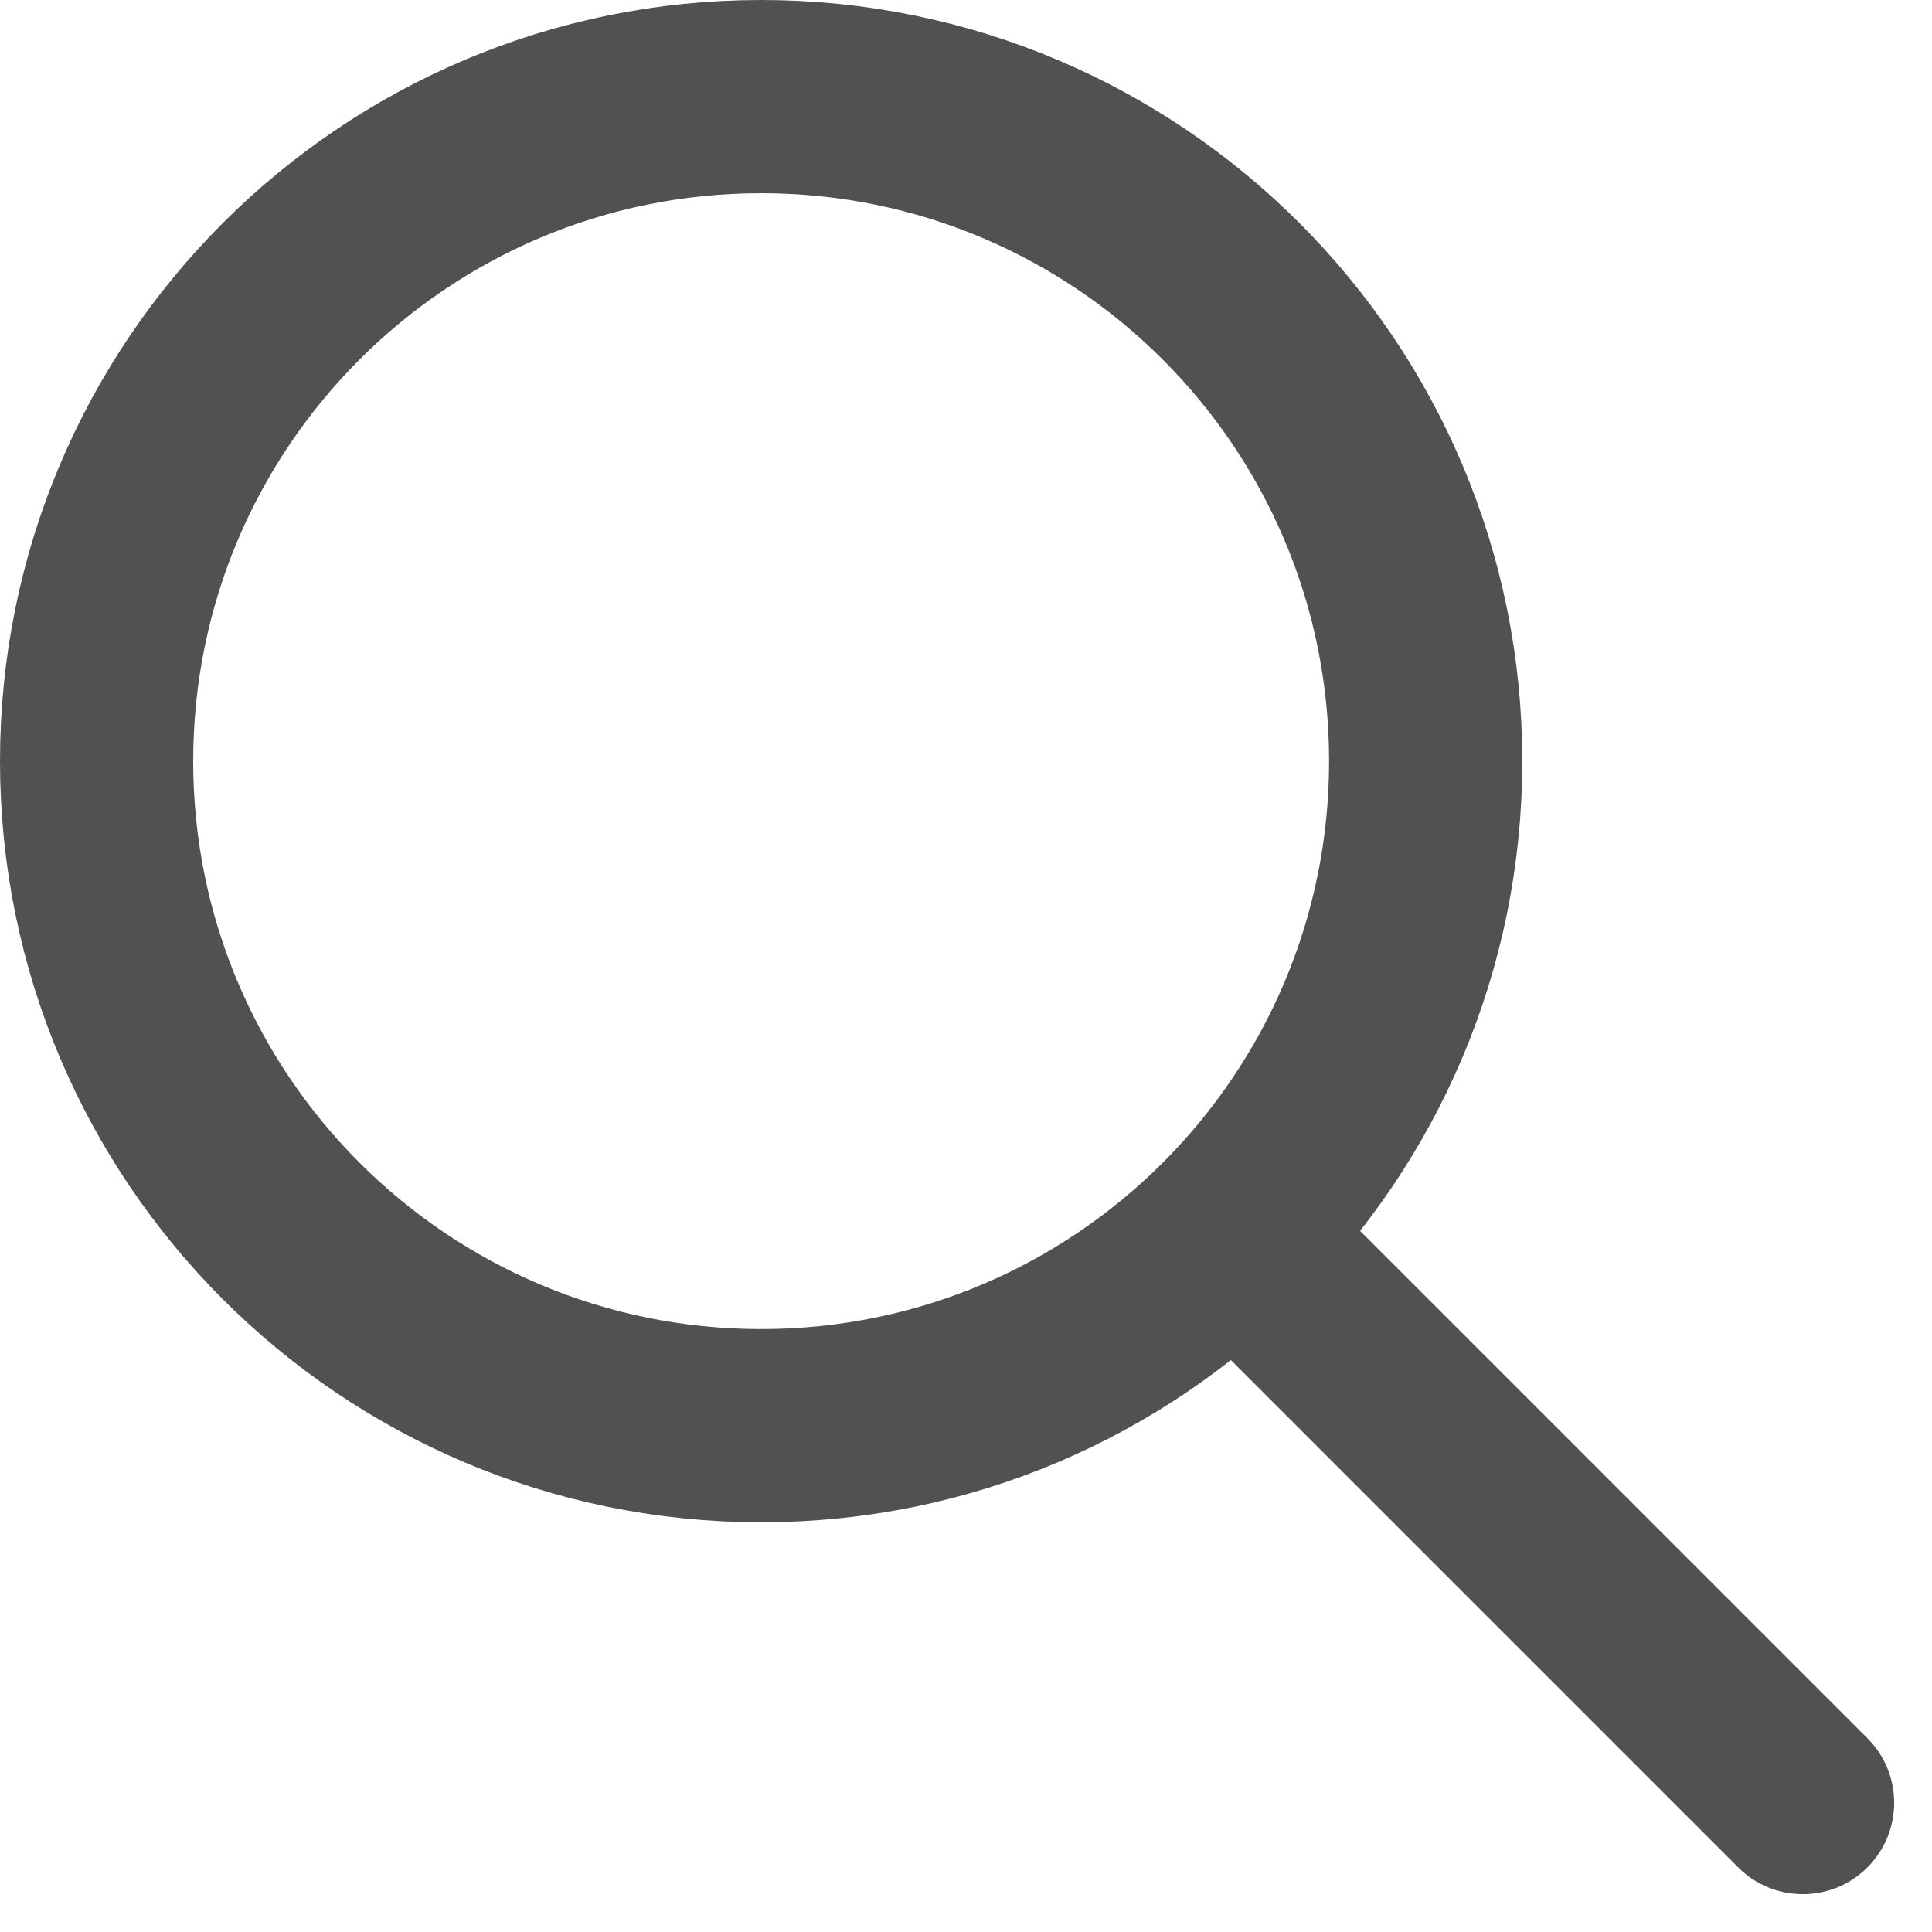
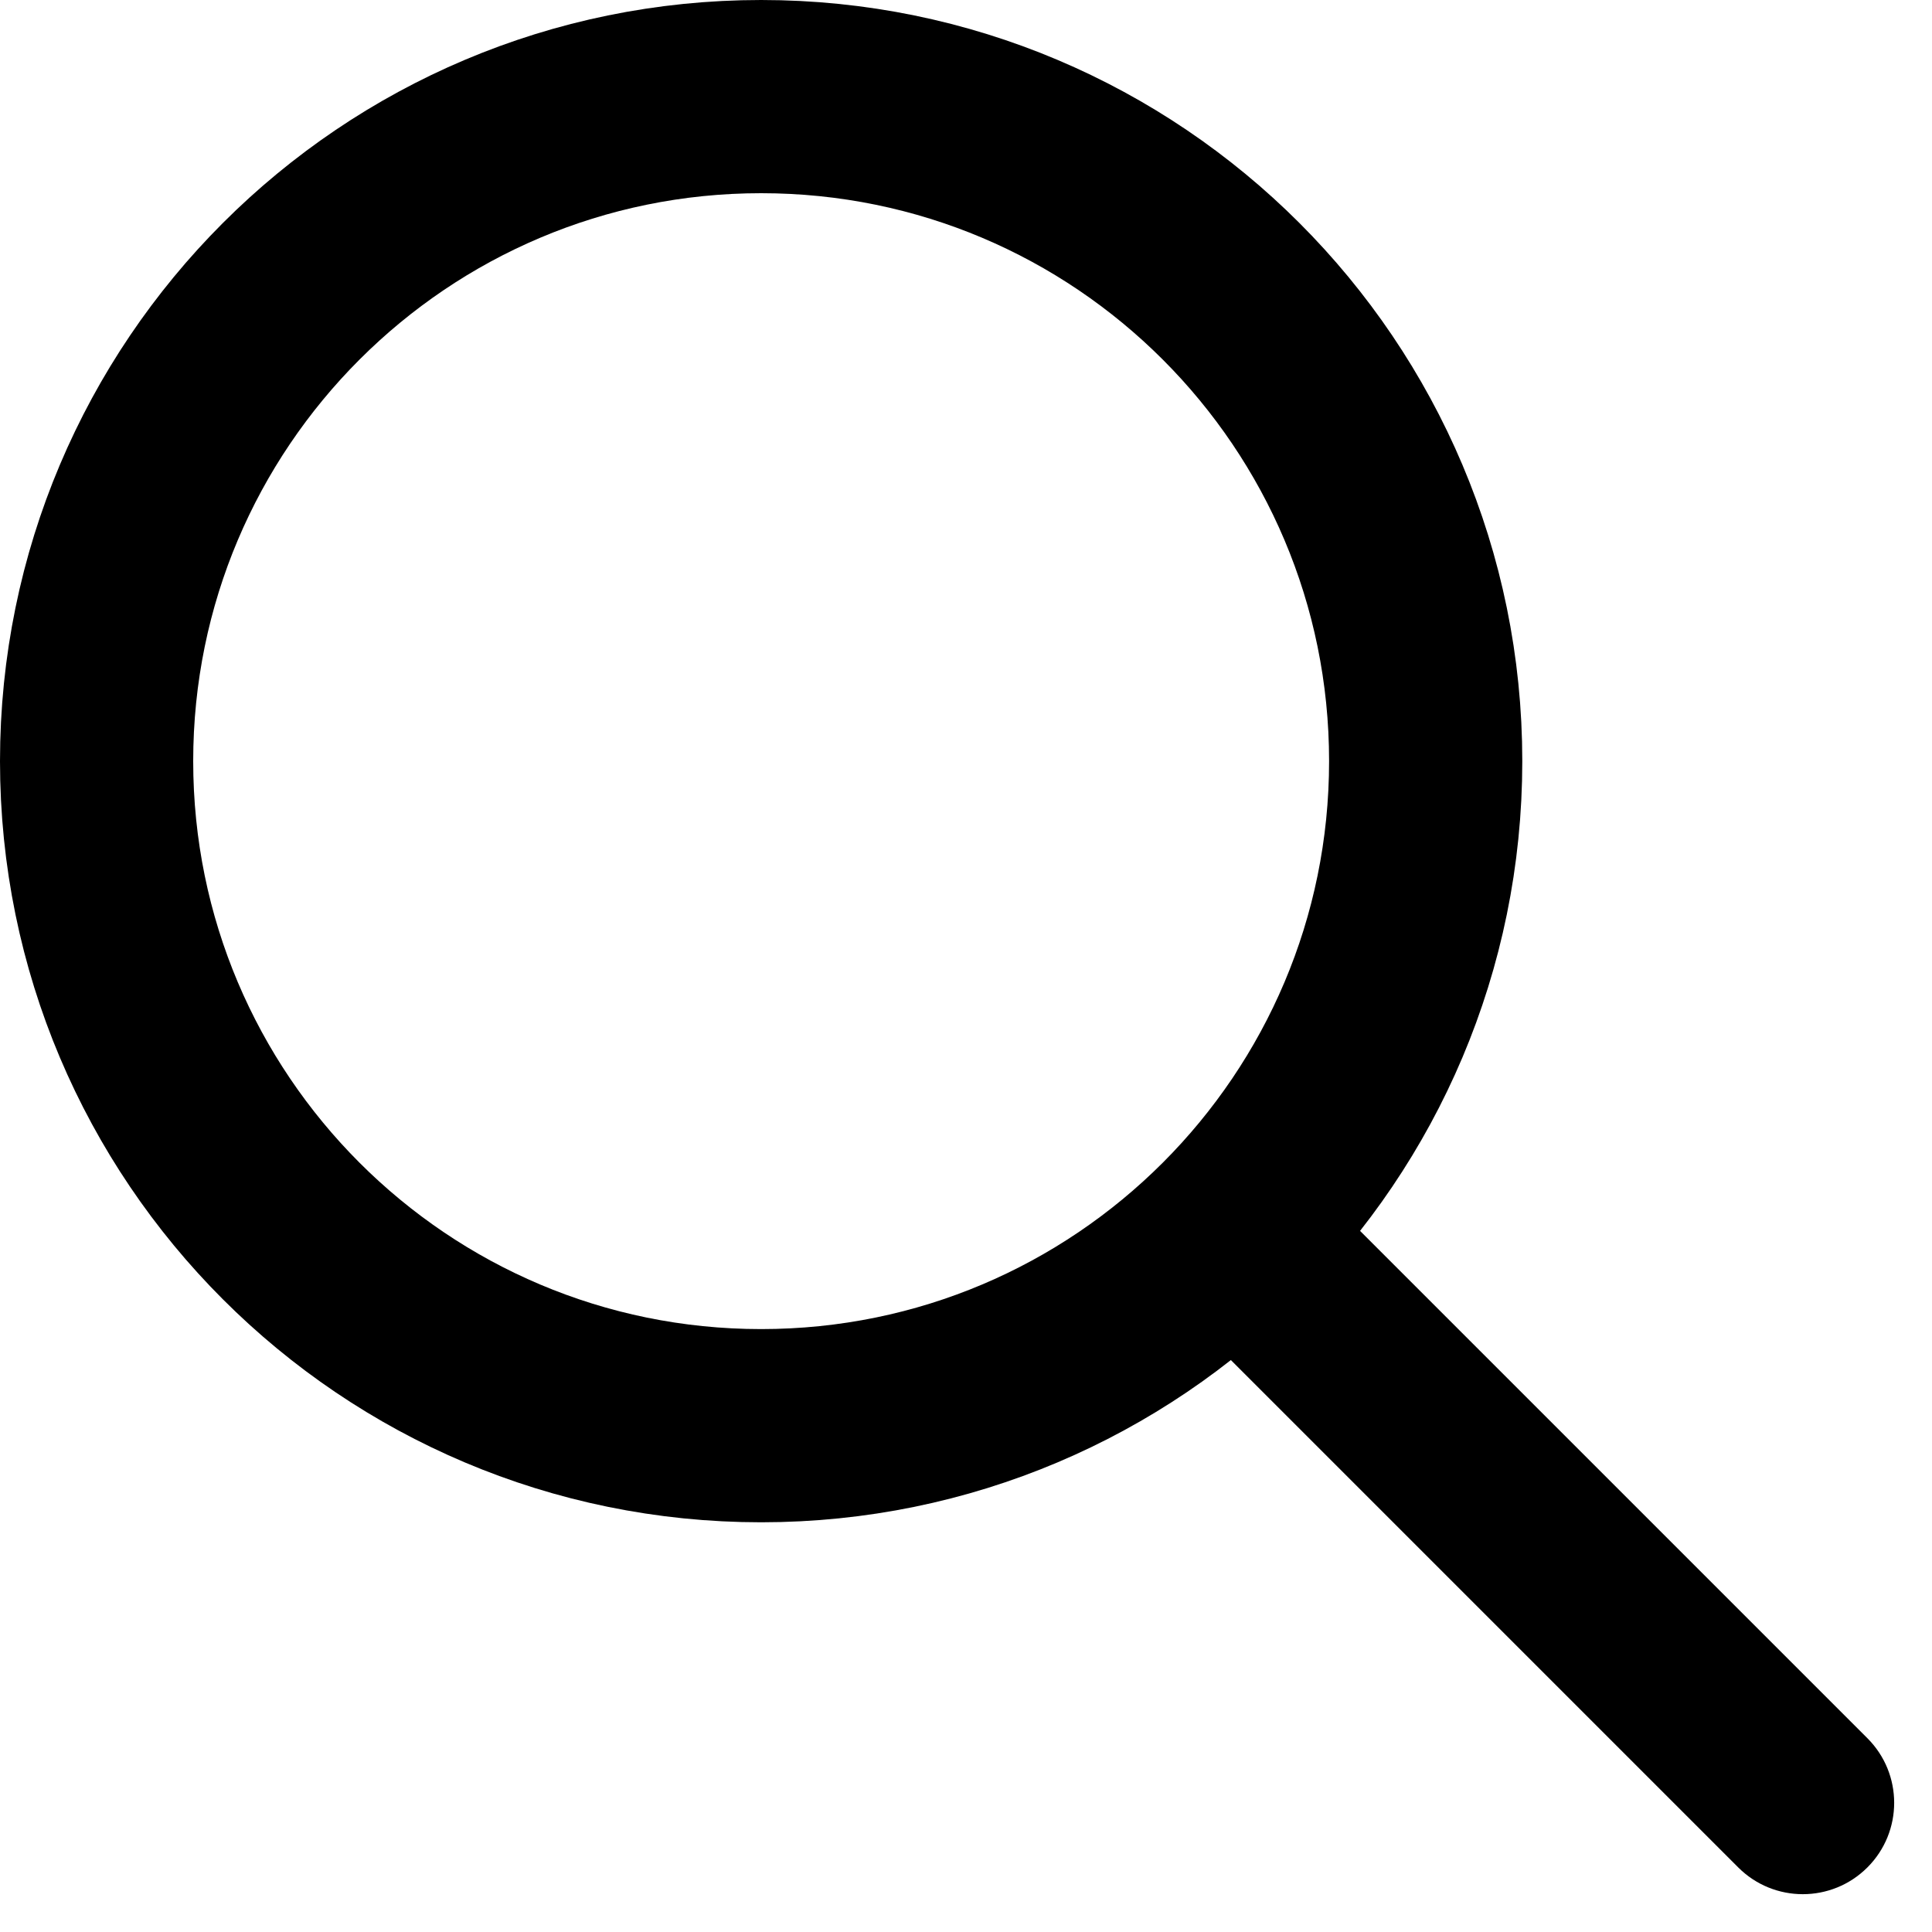
<svg xmlns="http://www.w3.org/2000/svg" width="30" height="30" viewBox="0 0 30 30" fill="none">
-   <circle cx="11.819" cy="11.819" r="10.319" stroke="#515151" stroke-width="3" />
-   <rect x="17.965" y="19.971" width="2.837" height="14.183" rx="1.418" transform="rotate(-45 17.9653 19.9711)" fill="#515151" />
+   <circle cx="11.819" cy="11.819" r="10.319" stroke="black" stroke-width="3" />
+   <rect x="17.965" y="19.971" width="2.837" height="14.183" rx="1.418" transform="rotate(-45 17.9653 19.9711)" fill="black" />
</svg>
